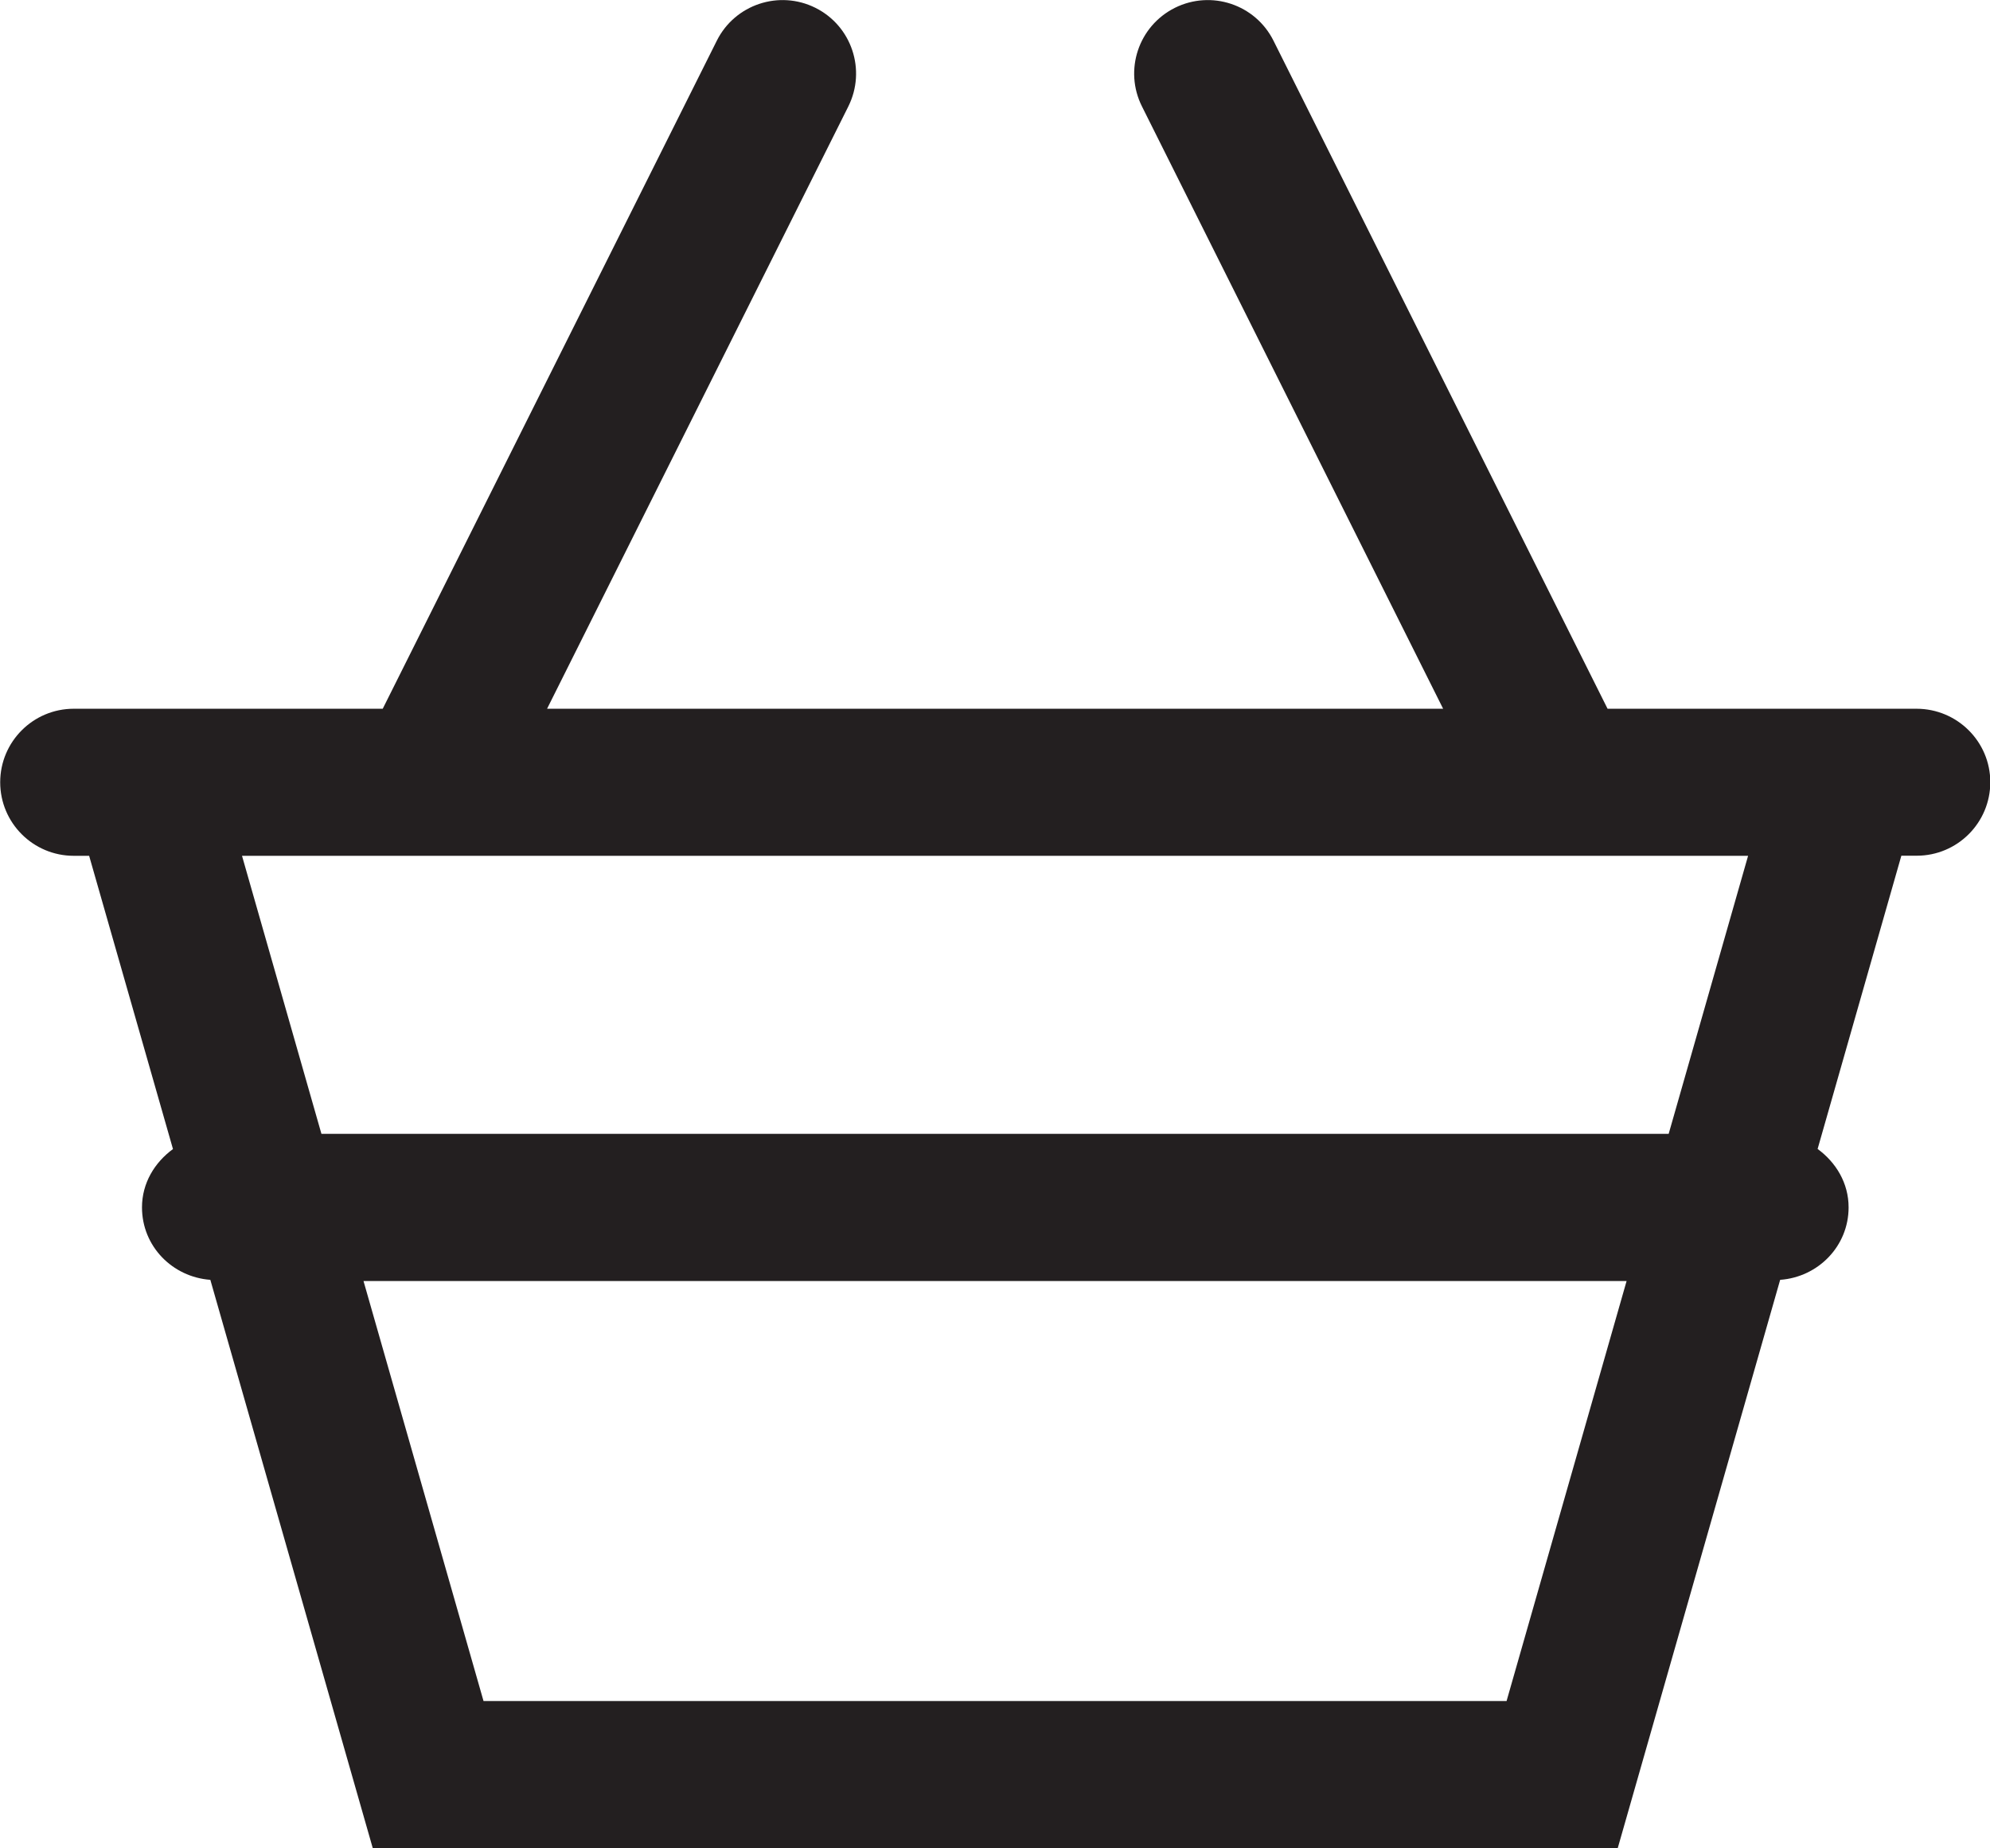
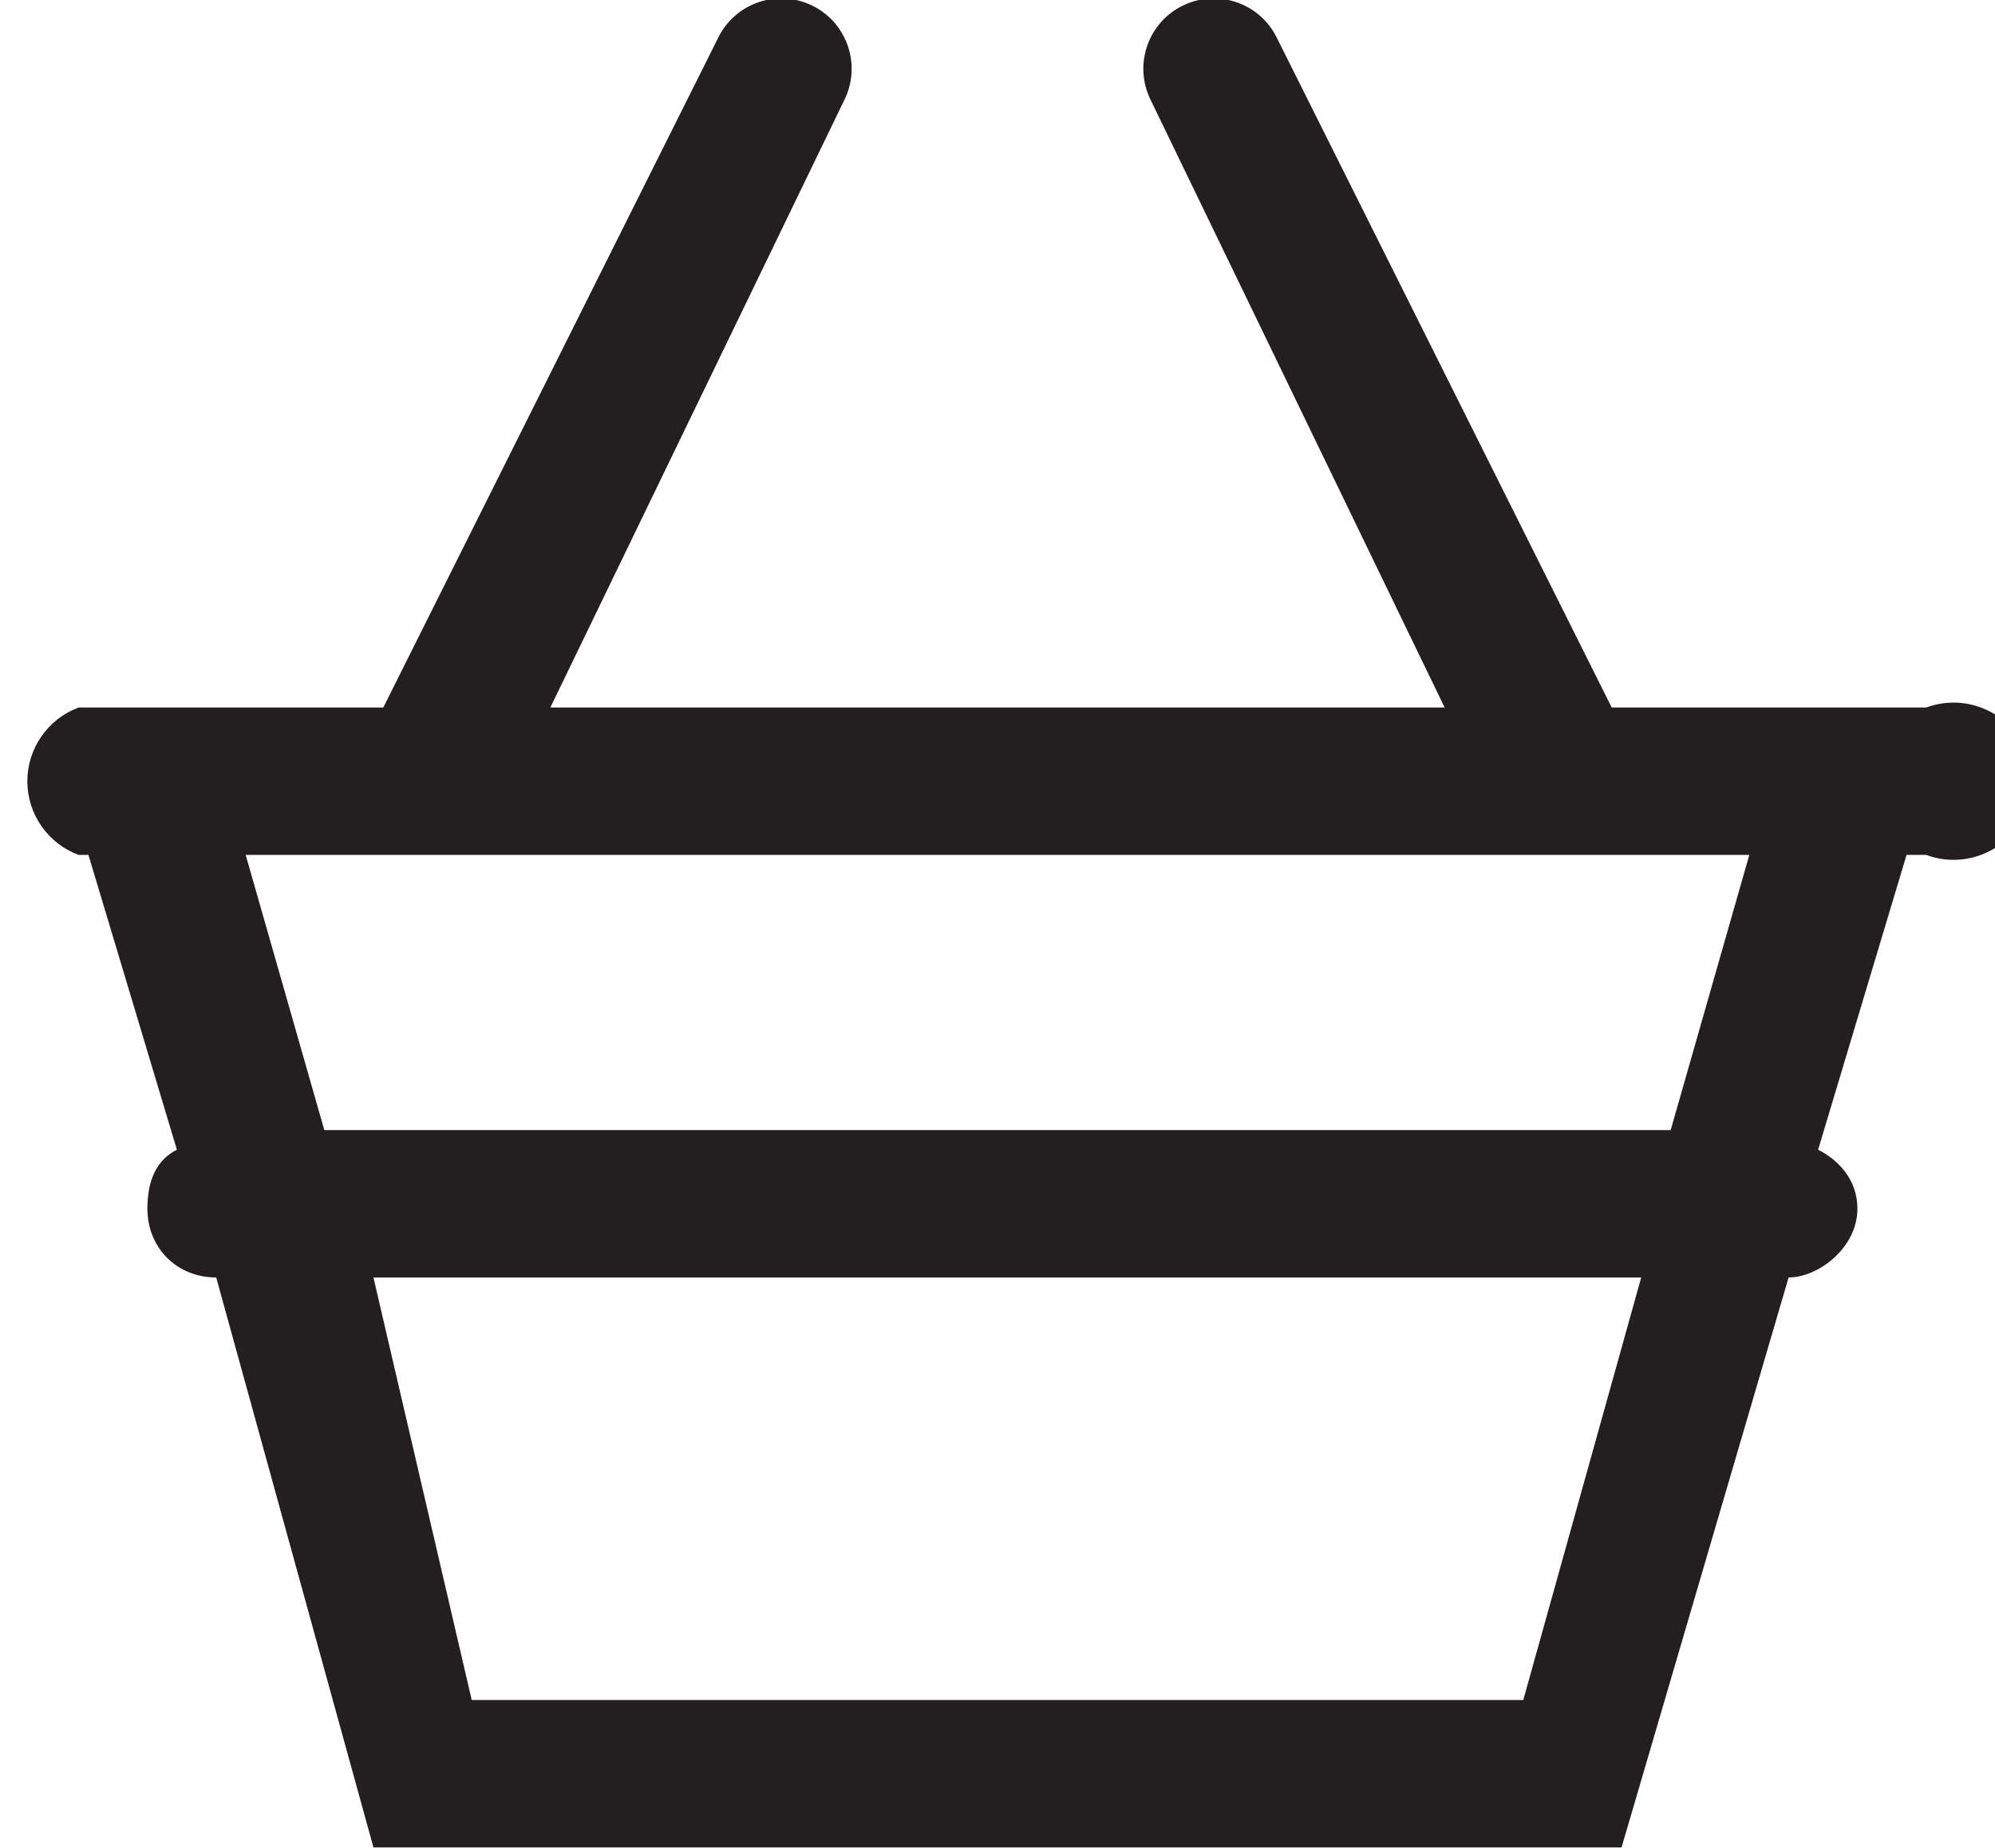
- <svg xmlns="http://www.w3.org/2000/svg" version="1.1" id="Layer_1" x="0px" y="0px" width="20.294px" height="18.849px" viewBox="264.205 370.961 20.294 18.849" enable-background="new 264.205 370.961 20.294 18.849" xml:space="preserve">
-   <path fill="#231F20" d="M283.75,378.19h-3.151l-3.407-6.814c-0.185-0.37-0.634-0.52-1.006-0.335 c-0.371,0.186-0.521,0.636-0.335,1.006l3.071,6.143h-9.138l3.072-6.143c0.185-0.371,0.035-0.821-0.335-1.006 c-0.37-0.185-0.821-0.035-1.006,0.335l-3.407,6.814h-3.151c-0.414,0-0.75,0.336-0.75,0.75s0.336,0.75,0.75,0.75h0.157l0.855,2.991 c-0.187,0.137-0.316,0.347-0.316,0.595c0,0.396,0.309,0.71,0.697,0.739l1.656,5.795h12.697l1.656-5.795 c0.388-0.028,0.698-0.344,0.698-0.739c0-0.249-0.129-0.459-0.316-0.596l0.854-2.991h0.157c0.414,0,0.75-0.336,0.75-0.75 S284.164,378.19,283.75,378.19z M279.569,388.311h-10.433l-1.224-4.284h12.881L279.569,388.311z M281.222,382.526h-13.739 l-0.81-2.836h15.359L281.222,382.526z" />
+ <svg xmlns="http://www.w3.org/2000/svg" width="20.3" height="18.8" viewBox="264.2 371 20.3 18.8">
+   <path fill="#231F20" d="M283.8 378.2h-3.2l-3.4-6.8a.7.7 0 10-1.3.6l3 6.2h-9.1l3-6.2a.7.7 0 00-1.3-.6l-3.4 6.8H265a.8.8 0 000 1.5h.1l.9 3c-.2.1-.3.3-.3.6 0 .4.3.7.7.7l1.6 5.8h12.7l1.7-5.8c.3 0 .7-.3.7-.7 0-.3-.2-.5-.4-.6l.9-3h.2a.8.8 0 100-1.5zm-4.2 10.1H269L268 384h12.9l-1.2 4.3zm1.6-5.8h-13.7l-.8-2.8H282l-.8 2.8z" />
</svg>
